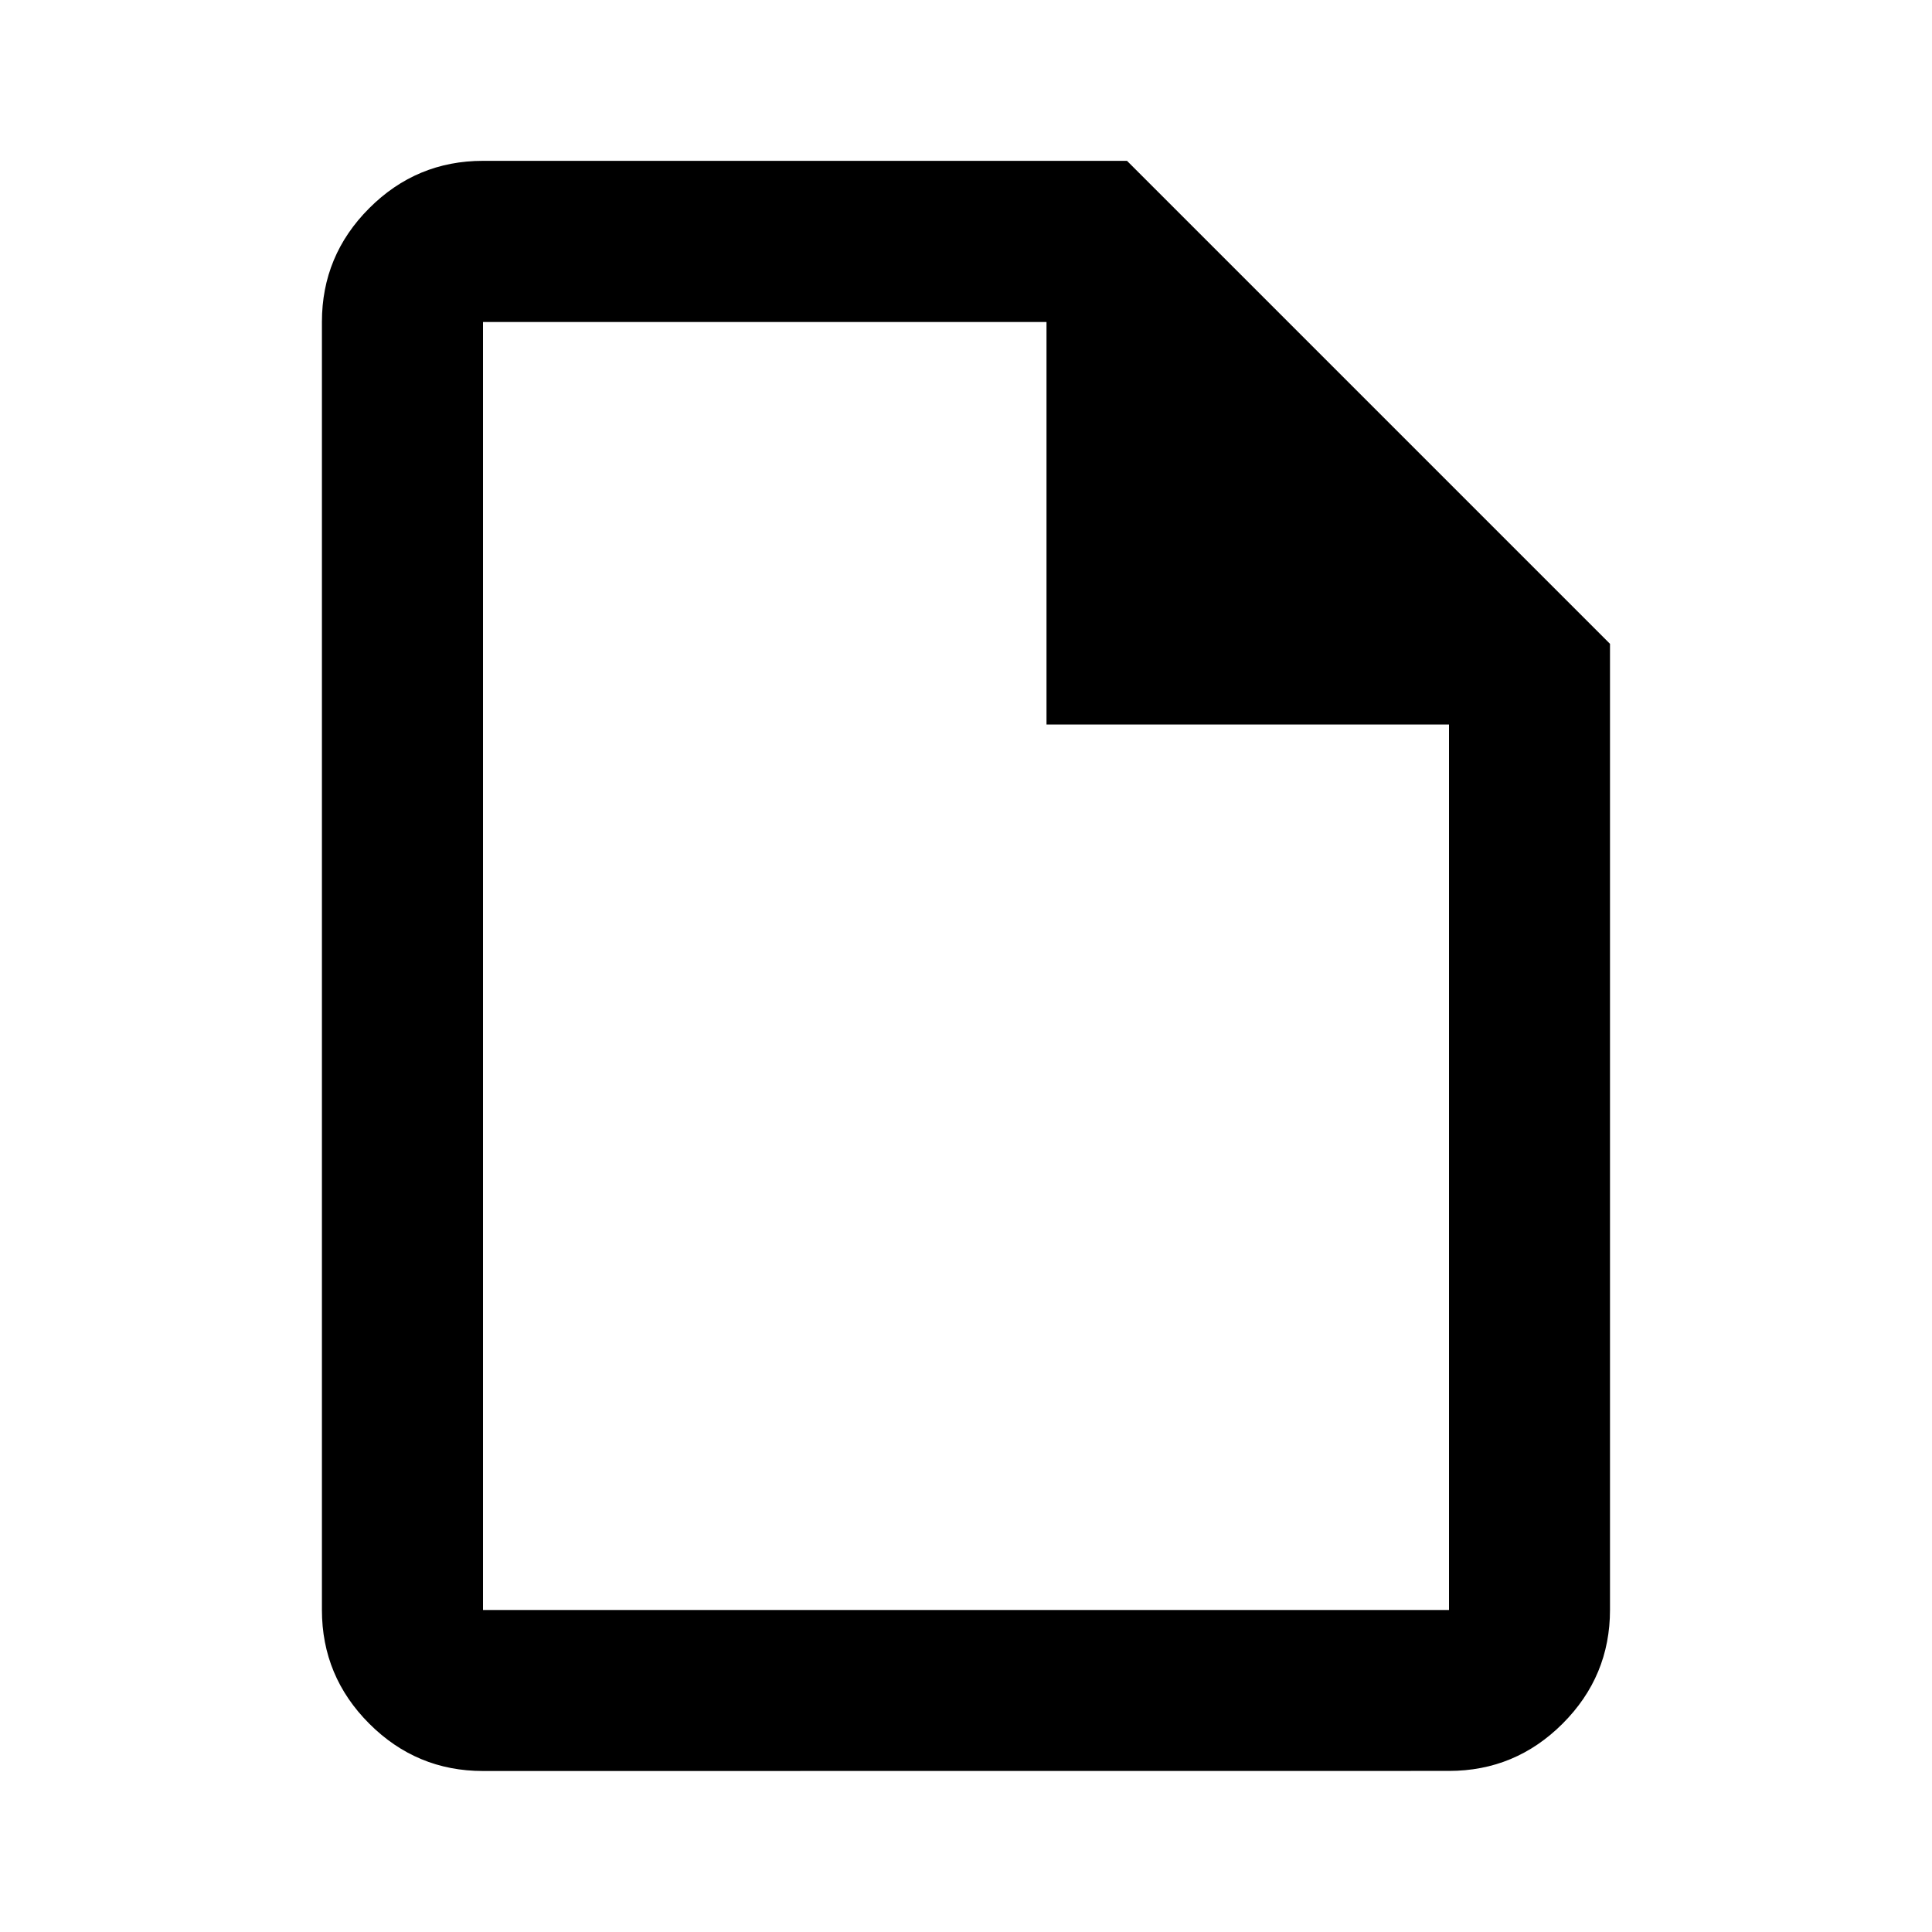
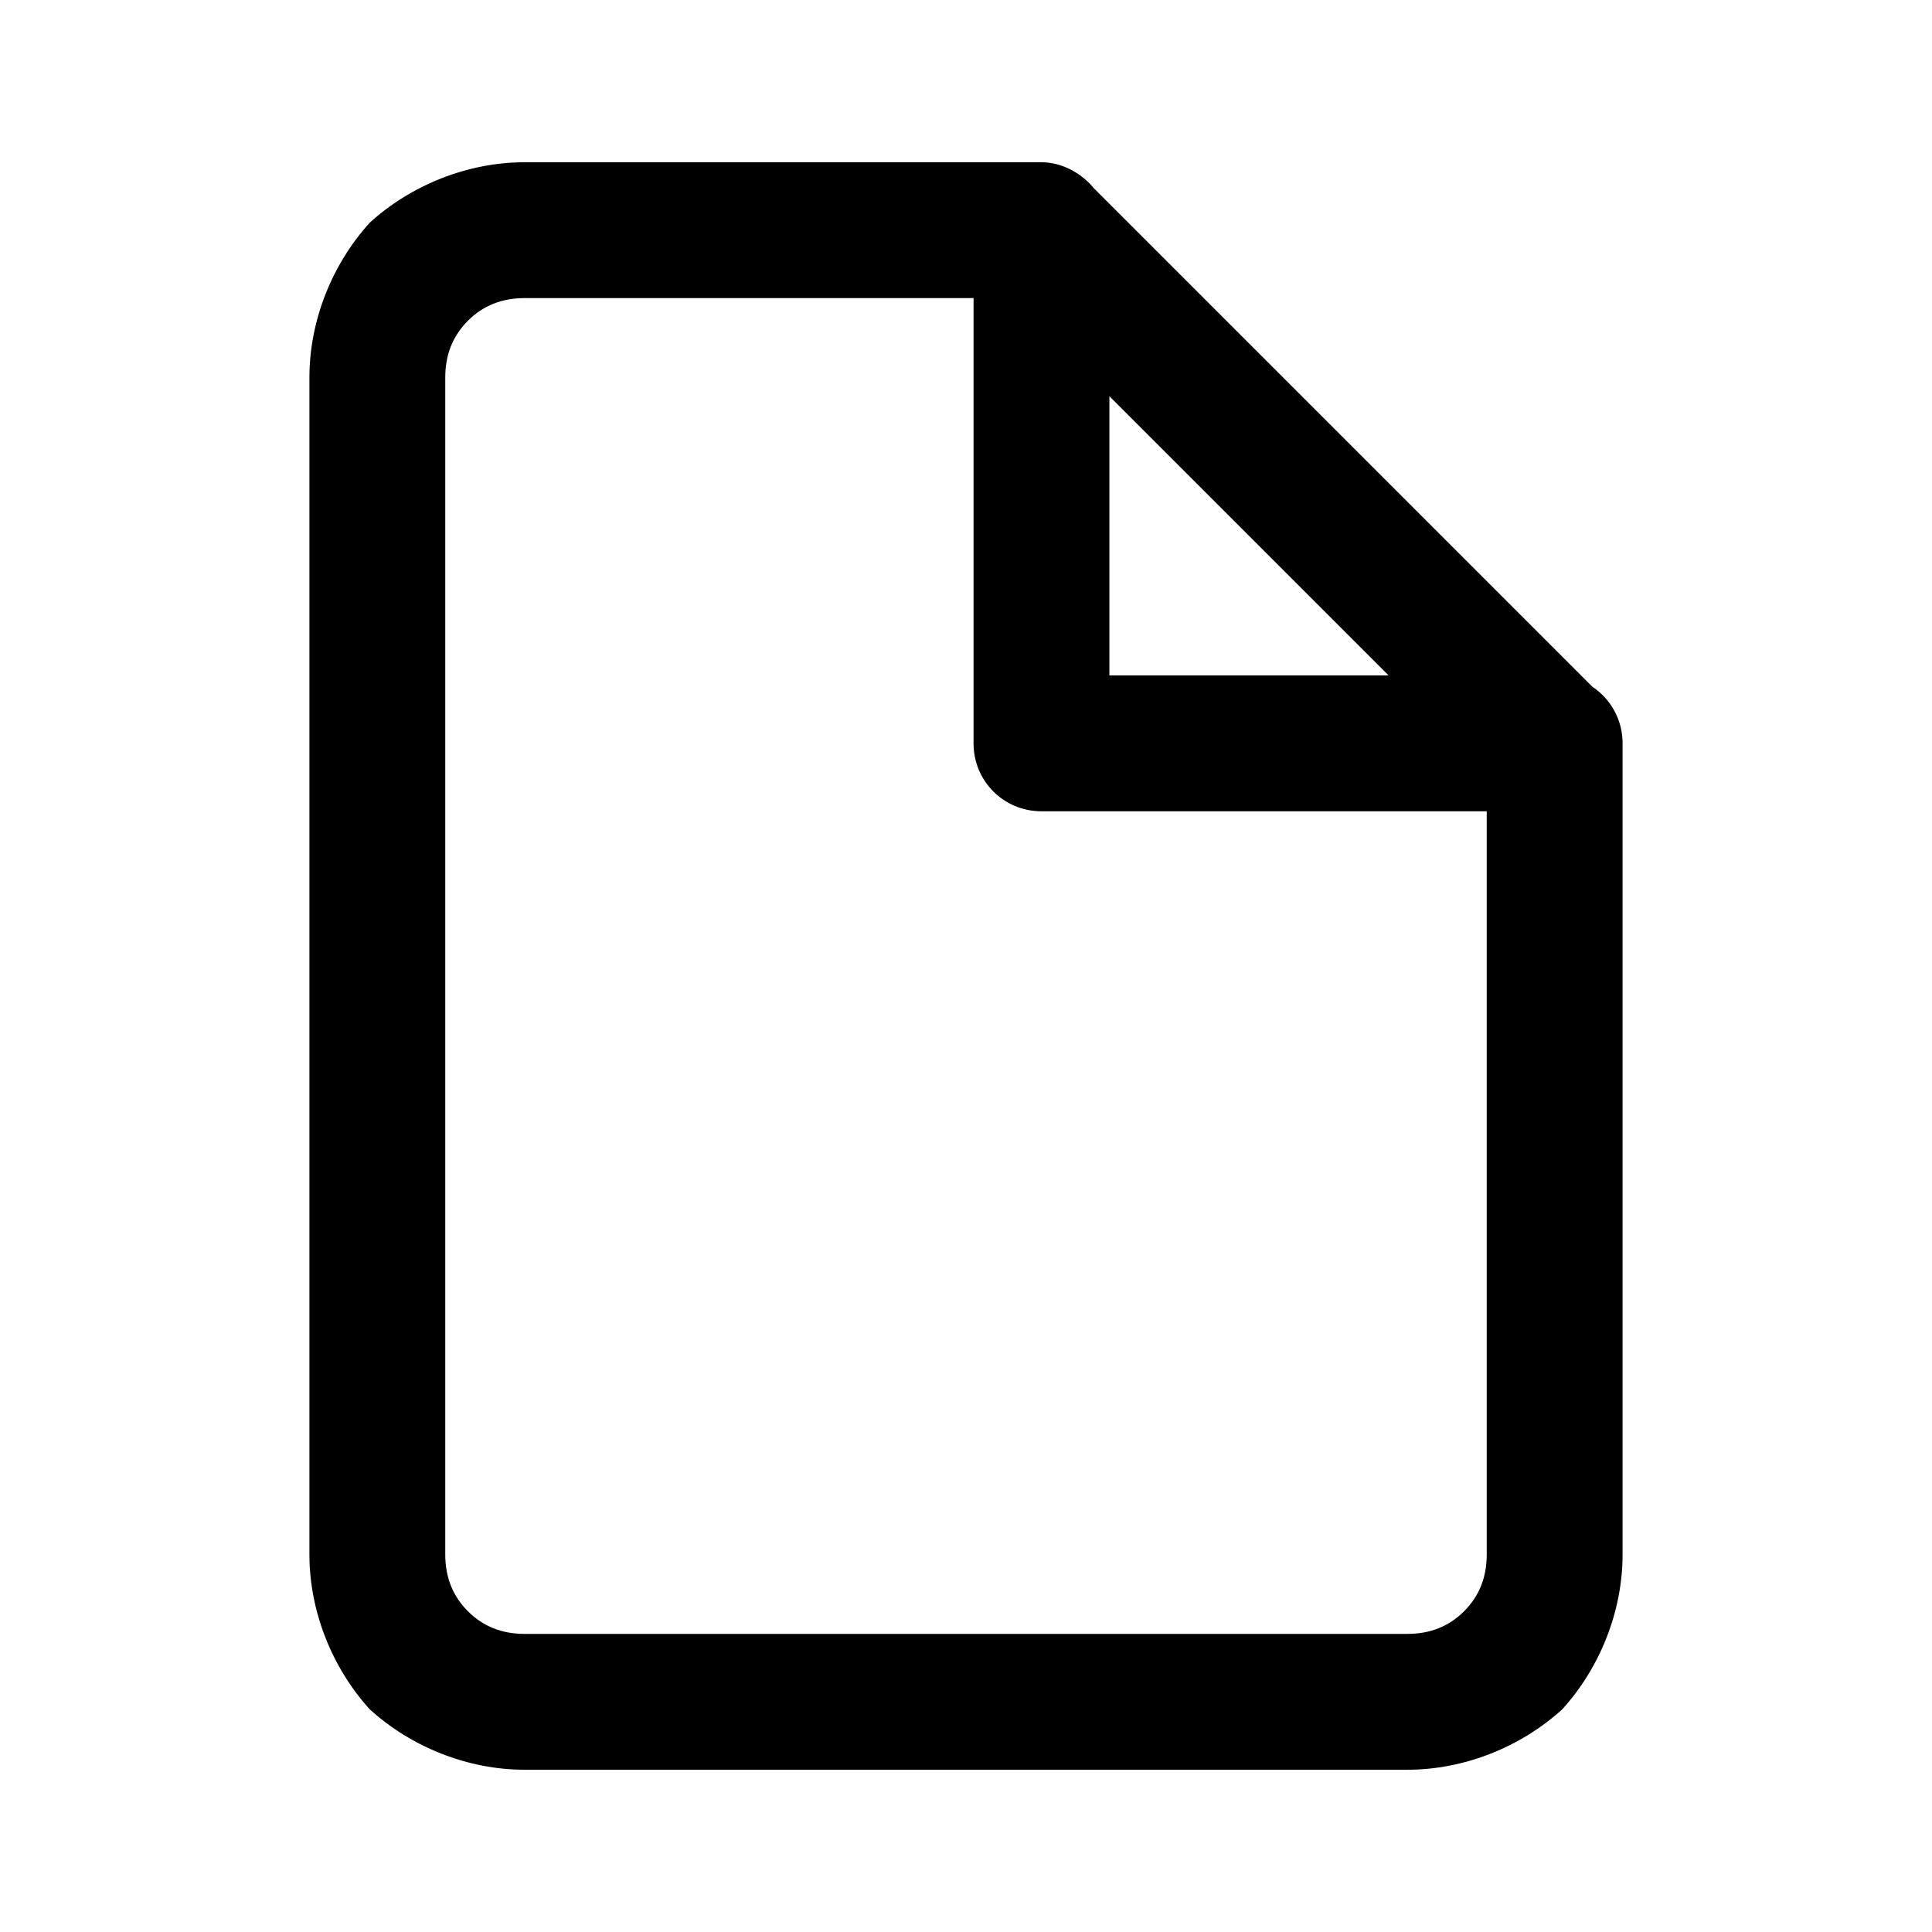
- <svg xmlns="http://www.w3.org/2000/svg" viewBox="0 0 24 24">
-   <path d="m6 22c-.55 0-1.021-.196-1.413-.588s-.588-.863-.588-1.413v-16c0-.55.196-1.021.588-1.413s.863-.588 1.413-.588h8l6 6v12c0 .55-.196 1.021-.588 1.413s-.863.588-1.413.588zm7-13v-5h-7v16h12v-11z" />
+ <svg xmlns="http://www.w3.org/2000/svg" viewBox="0 0 512 512">
+   <path d="m276 43c9 0 18 8 18 18l0 118 118 0c10 0 18 8 18 18 0 10-8 18-18 18l-136 0c-10 0-18-8-18-18l0-136c0-10 8-18 18-18z m-178 16c11-10 26-16 41-16l137 0c4 0 9 2 12 5l137 137c3 3 5 8 5 12l0 215c0 15-6 30-16 41-11 10-26 16-41 16l-234 0c-15 0-30-6-41-16-10-11-16-26-16-41l0-312c0-15 6-30 16-41z m41 20c-6 0-11 2-15 6-4 4-6 9-6 15l0 312c0 6 2 11 6 15 4 4 9 6 15 6l234 0c6 0 11-2 15-6 4-4 6-9 6-15l0-207-126-126z" />
</svg>
